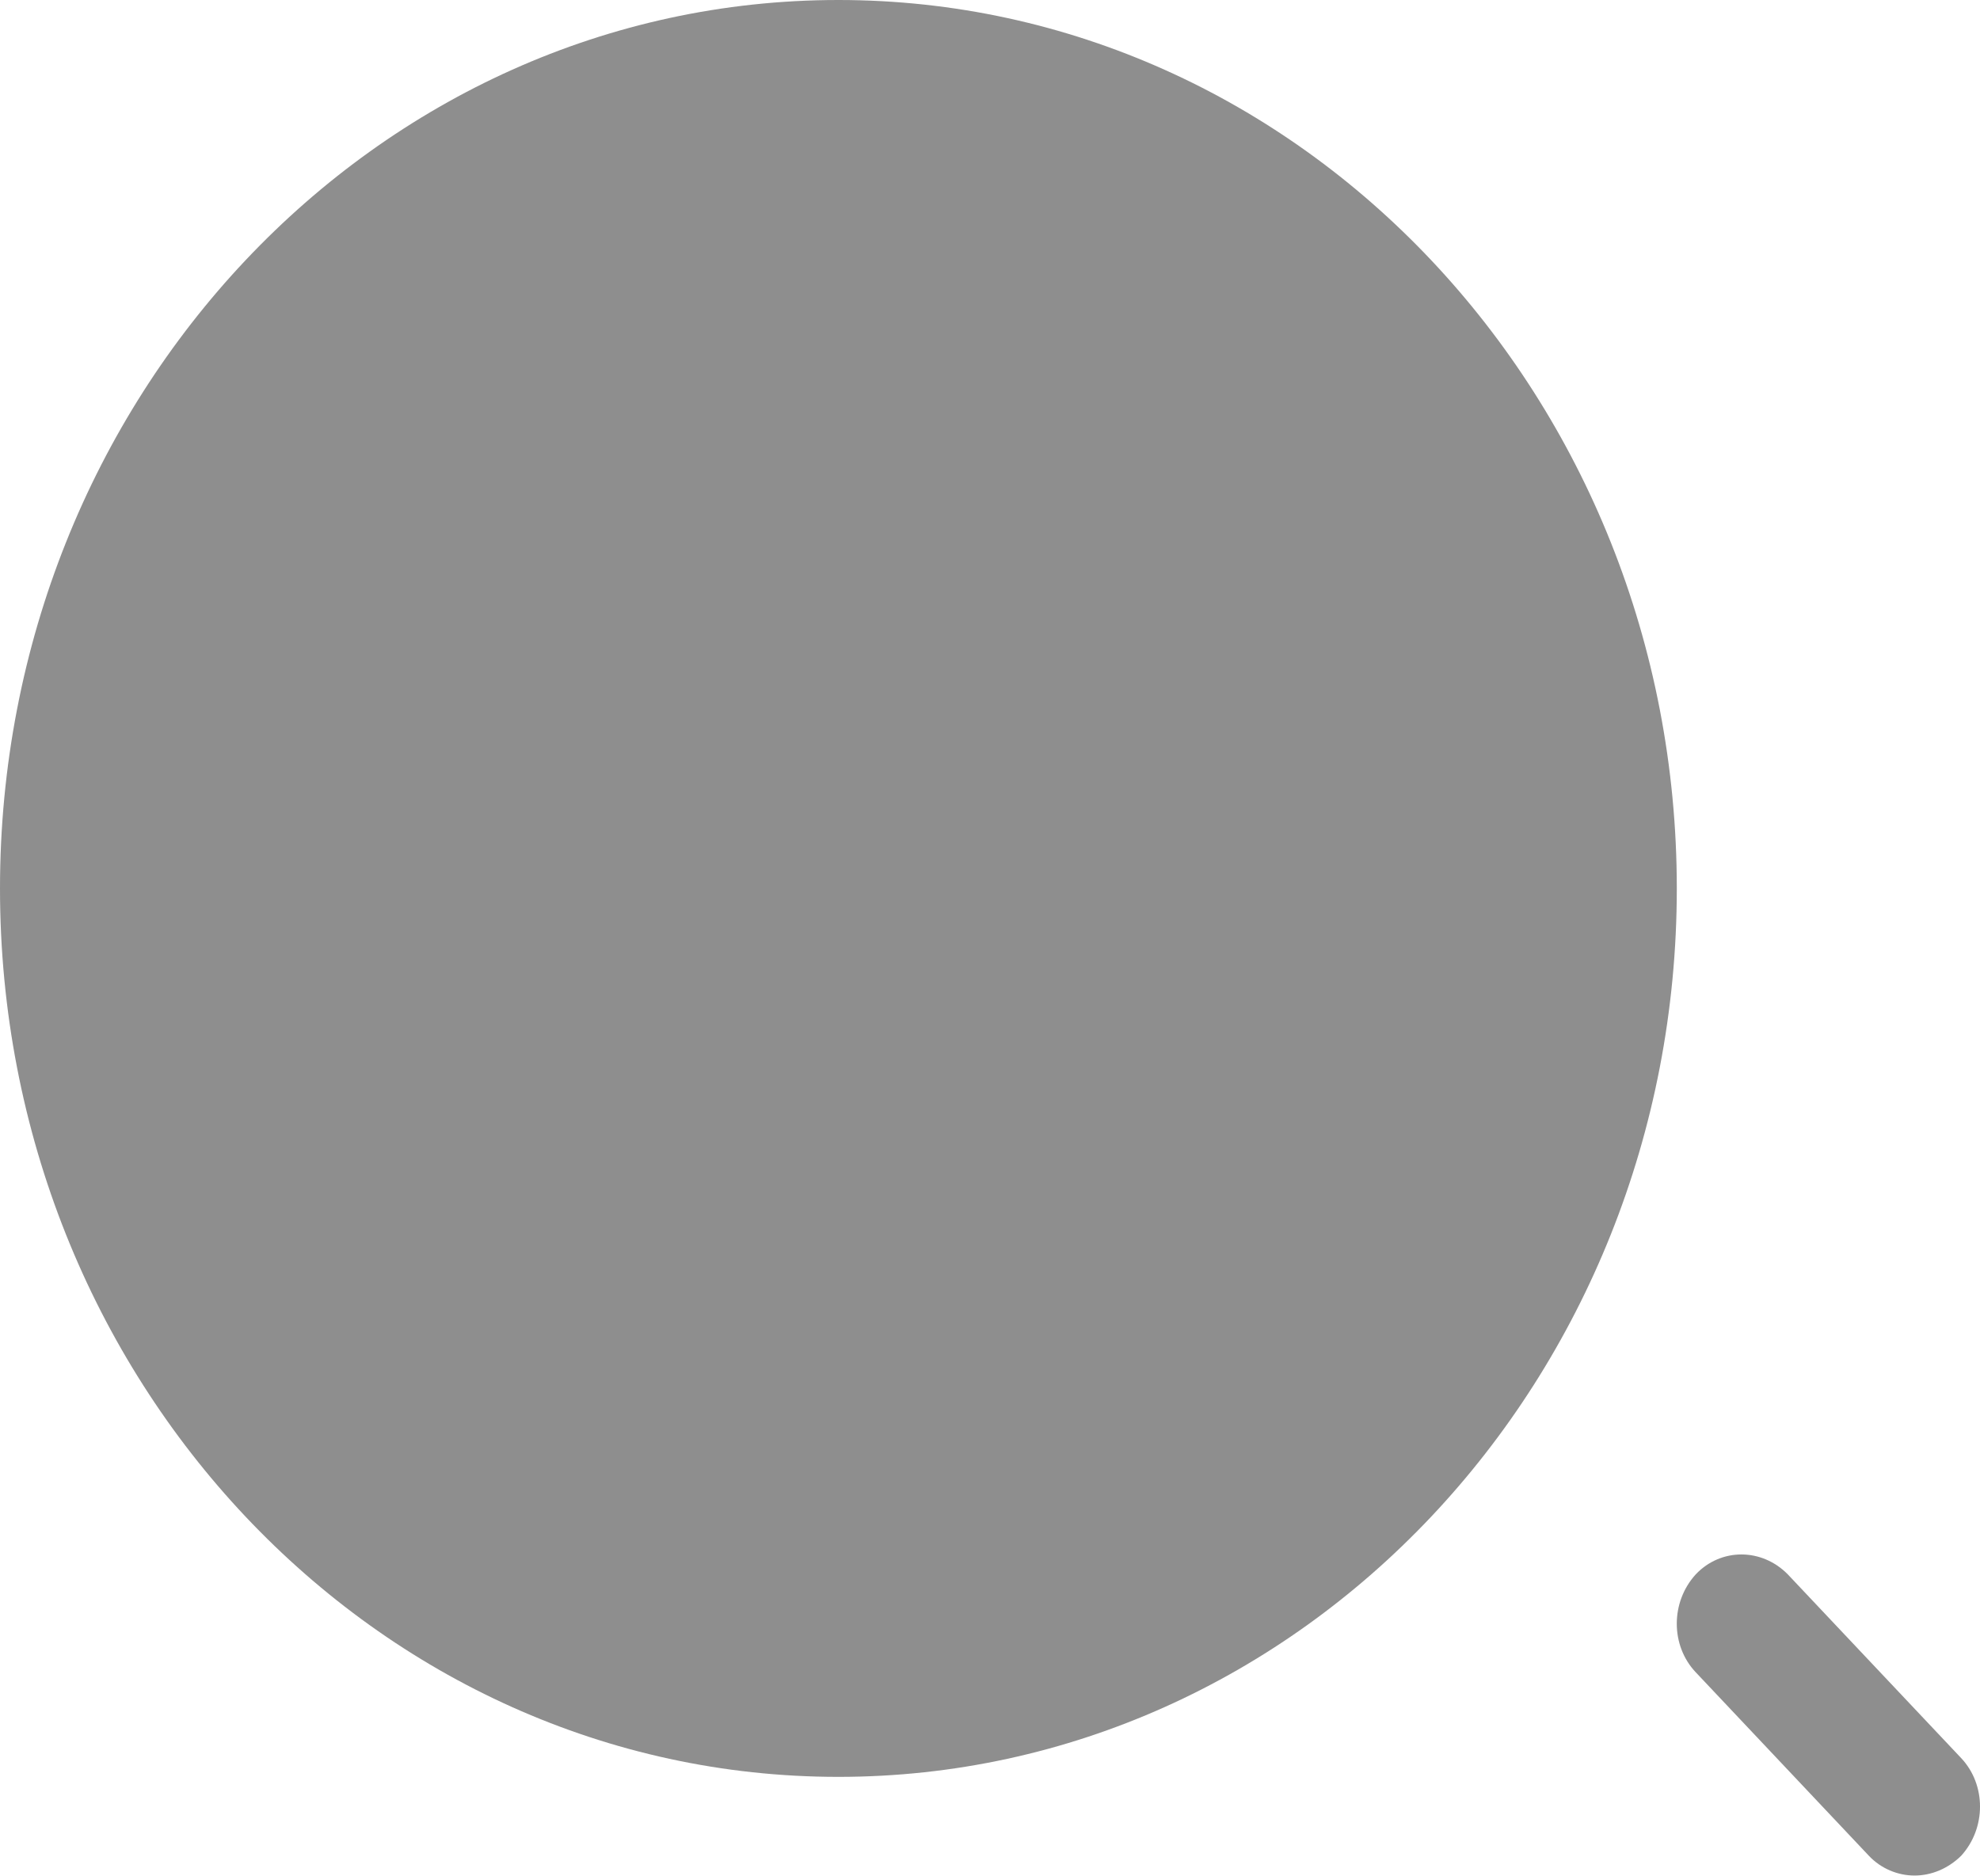
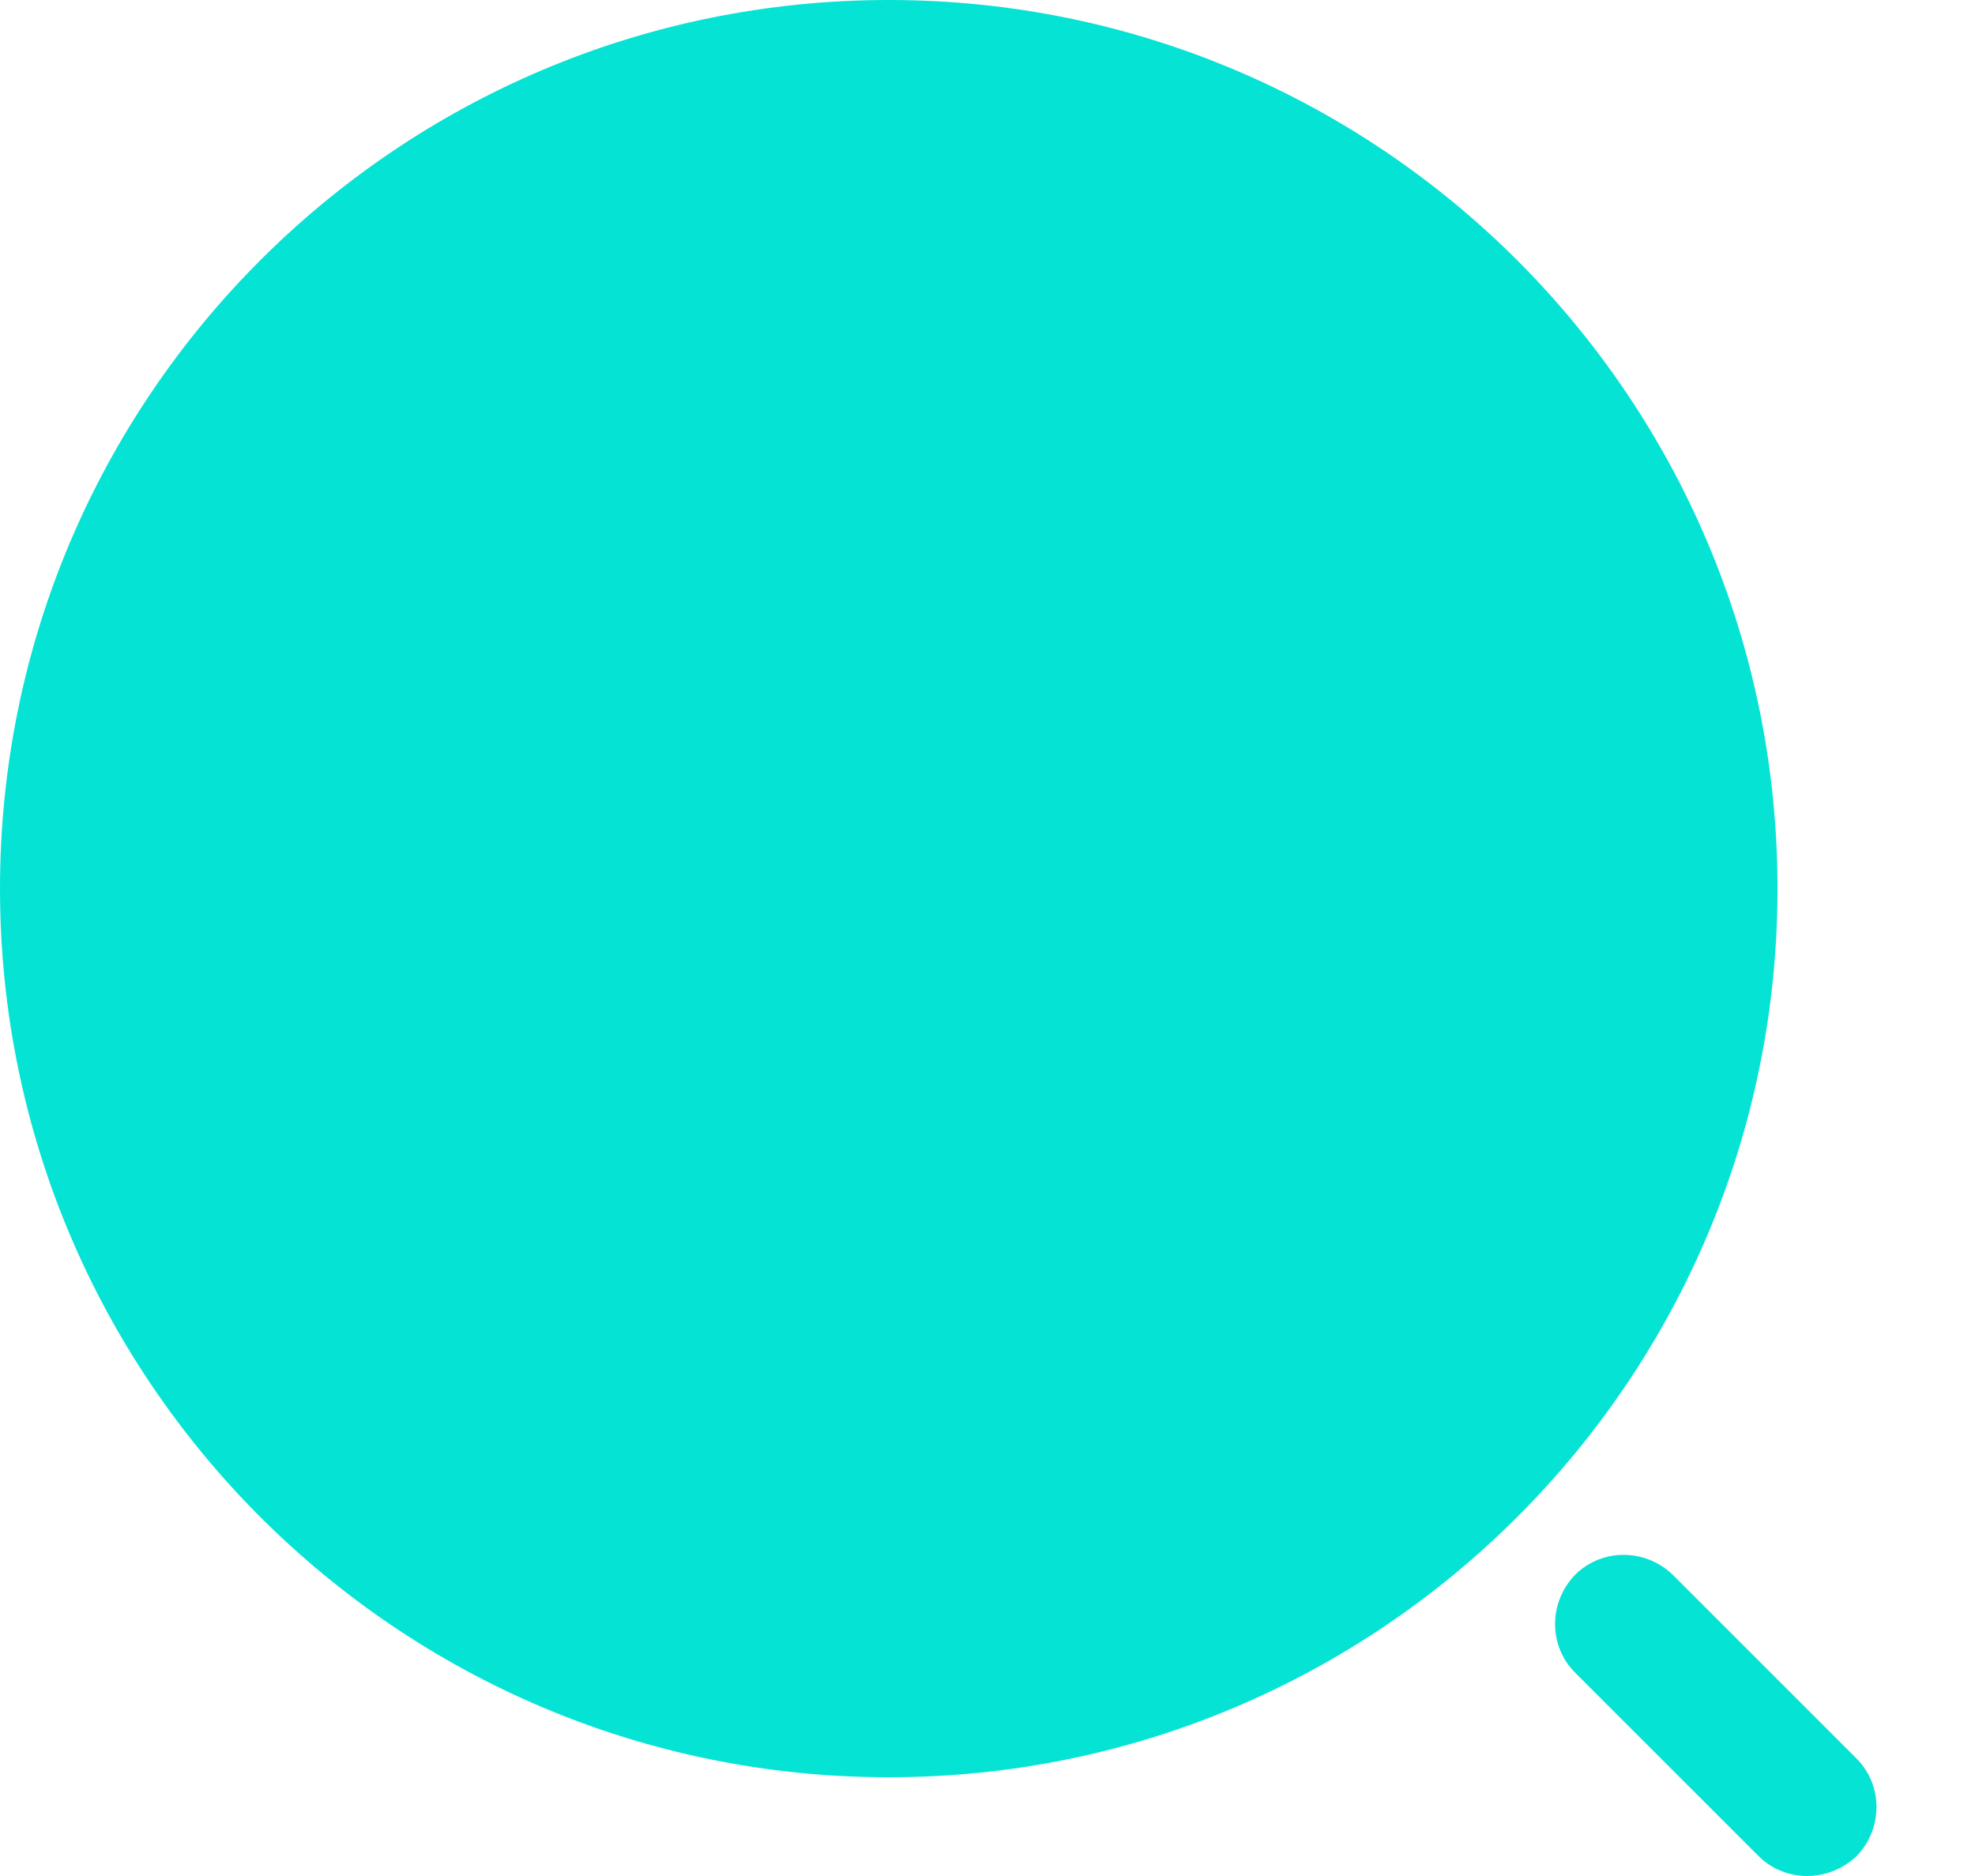
- <svg xmlns="http://www.w3.org/2000/svg" width="38" height="36" viewBox="0 0 38 36" fill="none">
-   <path d="M16.09 34.106C24.977 34.106 32.181 26.471 32.181 17.053C32.181 7.635 24.977 0 16.09 0C7.204 0 0 7.635 0 17.053C0 26.471 7.204 34.106 16.09 34.106Z" fill="#1E1E1E" fill-opacity="0.5" />
-   <path d="M36.744 36C36.422 36 36.1 35.867 35.868 35.621L32.543 32.097C32.06 31.585 32.06 30.752 32.543 30.221C33.025 29.709 33.812 29.709 34.313 30.221L37.638 33.745C38.121 34.257 38.121 35.091 37.638 35.621C37.388 35.867 37.066 36 36.744 36Z" fill="#1E1E1E" fill-opacity="0.5" />
+ <svg xmlns="http://www.w3.org/2000/svg" width="20" height="19" viewBox="0 0 20 19" fill="none">
+   <path d="M9 18C13.971 18 18 13.971 18 9C18 4.029 13.971 0 9 0C4.029 0 0 4.029 0 9C0 13.971 4.029 18 9 18Z" fill="#05E3D5" />
+   <path d="M18.3 19C18.12 19 17.94 18.93 17.81 18.8L15.95 16.94C15.68 16.67 15.68 16.23 15.95 15.95C16.22 15.68 16.66 15.68 16.94 15.95L18.8 17.81C19.07 18.08 19.07 18.52 18.8 18.8C18.66 18.93 18.48 19 18.3 19Z" fill="#05E3D5" />
</svg>
